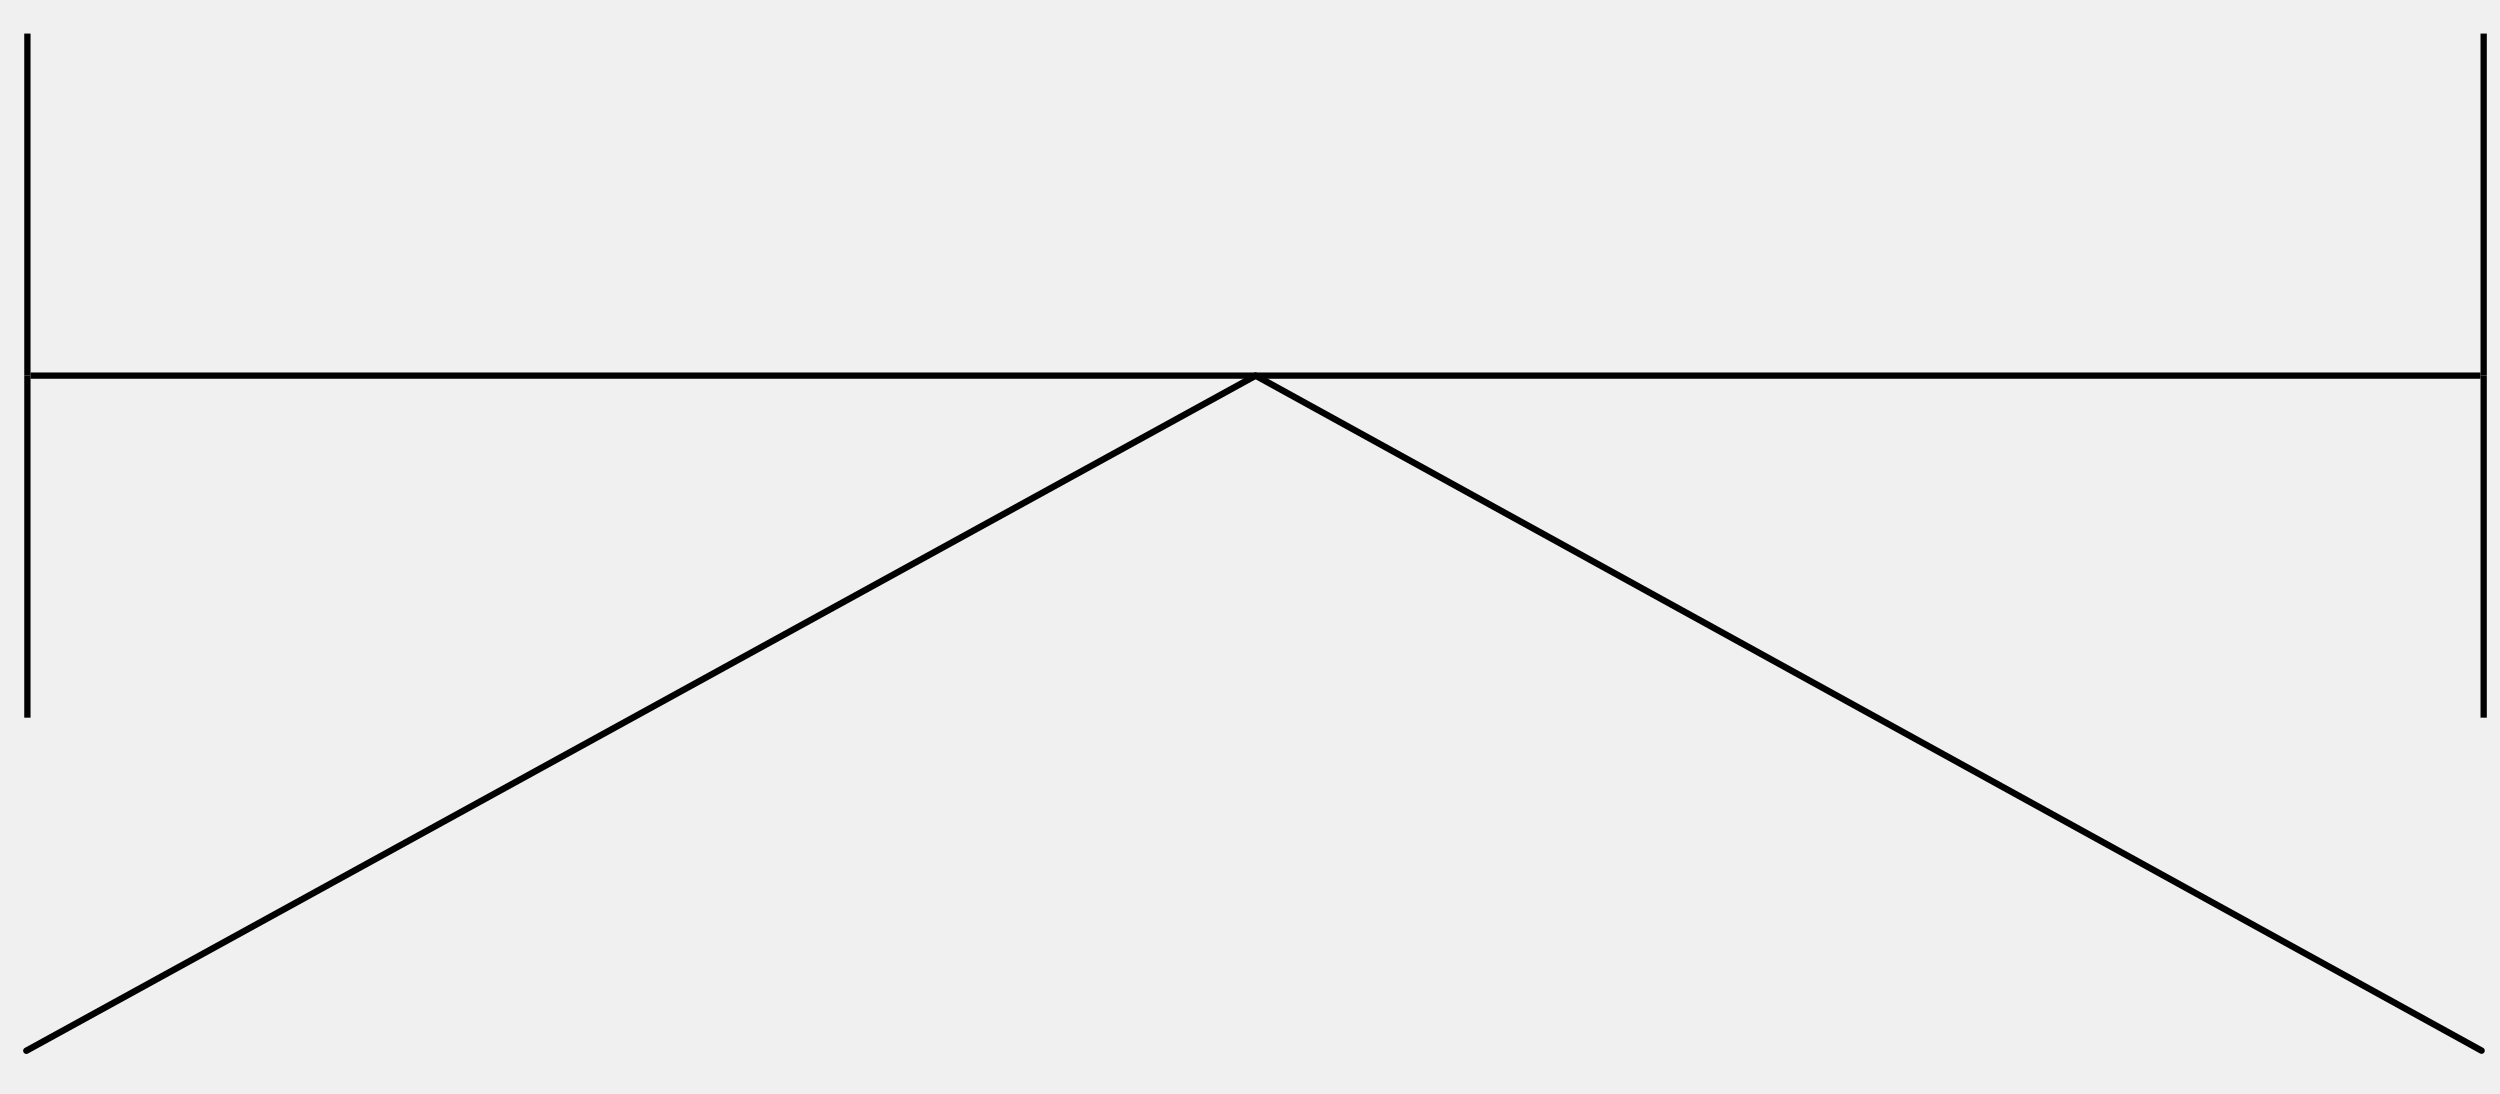
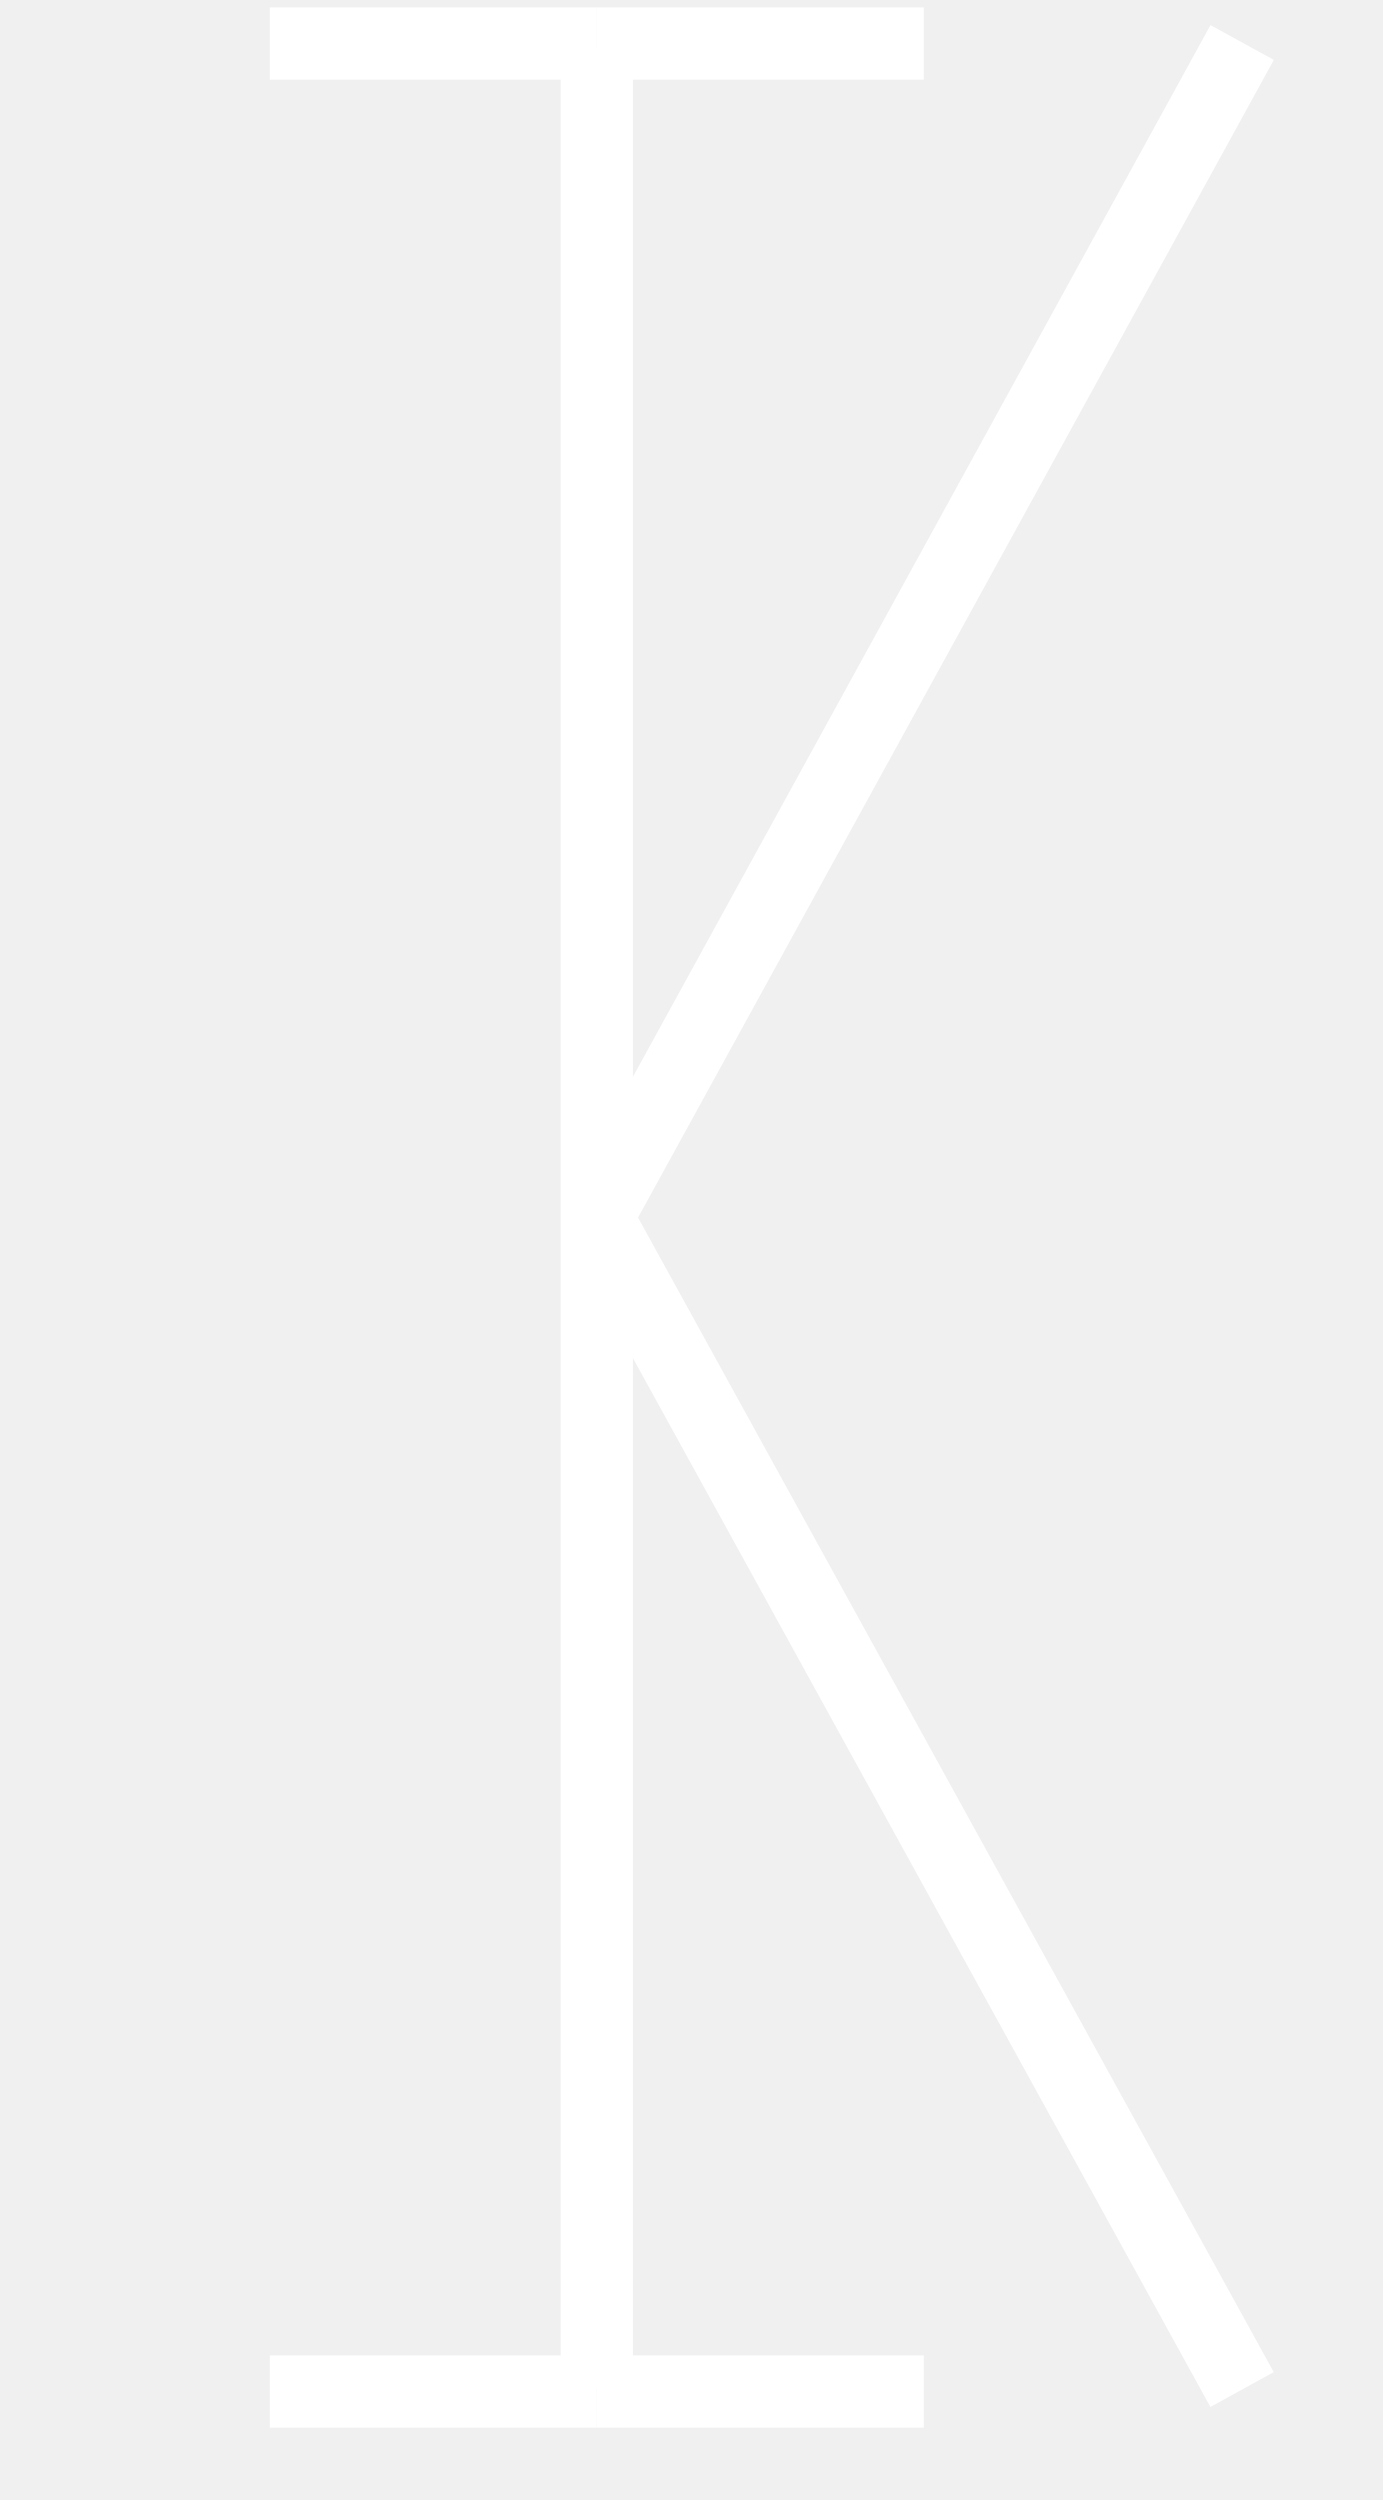
- <svg xmlns="http://www.w3.org/2000/svg" width="112mm" height="49mm" viewBox="0 0 396.85 173.622" id="svg2" version="1.1">
+ <svg xmlns="http://www.w3.org/2000/svg" width="26mm" height="47mm" viewBox="0 0 92.126 166.535" id="svg2" version="1.1">
+   <style type="text/css">
+    
+ path {
+ stroke-width: 12px;
+ stroke: white;
+ transition: stroke .2s;
+ }
+    
+    </style>
  <defs id="defs4" />
-   <g id="layer1" transform="translate(0,-878.7398)">
-     <g id="g4240" transform="translate(-173.9483,758.0185)">
-       <path id="path4152" d="m 178.797,180.348 388.909,0" style="fill:none;fill-rule:evenodd;stroke:#000000;stroke-width:1px;stroke-linecap:butt;stroke-linejoin:miter;stroke-opacity:1" />
+   <g id="layer1" transform="translate(0,-885.8264)">
+     <g id="g4240" transform="matrix(0,0.4011541,0.4011541,0,-32.59219,817.1994)">
+       <path id="path4152" d="m 178.797,180.348 388.909,0" />
      <g transform="translate(0.5,0)" id="g4171">
-         <path style="fill:none;fill-rule:evenodd;stroke:#000000;stroke-width:1px;stroke-linecap:butt;stroke-linejoin:miter;stroke-opacity:1" d="m 567.706,180.348 0,-54.296" id="path4154" />
-         <path style="fill:none;fill-rule:evenodd;stroke:#000000;stroke-width:1px;stroke-linecap:butt;stroke-linejoin:miter;stroke-opacity:1" d="m 567.706,234.644 0,-54.296" id="path4154-3" />
+         <path d="m 567.706,180.348 0,-54.296" id="path4154" />
+         <path d="m 567.706,234.644 0,-54.296" id="path4154-3" />
      </g>
      <g id="g4171-6" transform="translate(-389.4087,0)">
-         <path style="fill:none;fill-rule:evenodd;stroke:#000000;stroke-width:1px;stroke-linecap:butt;stroke-linejoin:miter;stroke-opacity:1" d="m 567.706,180.348 0,-54.296" id="path4154-7" />
-         <path style="fill:none;fill-rule:evenodd;stroke:#000000;stroke-width:1px;stroke-linecap:butt;stroke-linejoin:miter;stroke-opacity:1" d="m 567.706,234.644 0,-54.296" id="path4154-3-5" />
+         <path d="m 567.706,180.348 0,-54.296" id="path4154-7" />
+         <path d="m 567.706,234.644 0,-54.296" id="path4154-3-5" />
      </g>
-       <path id="path4196" d="M 373.288,180.364 567.87,287.499" style="fill:none;fill-rule:evenodd;stroke:#000000;stroke-width:1.024px;stroke-linecap:round;stroke-linejoin:miter;stroke-opacity:1" />
-       <path id="path4196-3" d="M 373.214,180.38 178.133,287.514" style="fill:none;fill-rule:evenodd;stroke:#000000;stroke-width:1.025px;stroke-linecap:round;stroke-linejoin:miter;stroke-opacity:1" />
+       <path id="path4196" d="M 373.288,180.364 567.87,287.499" />
+       <path id="path4196-3" d="M 373.214,180.38 178.133,287.514" />
    </g>
  </g>
</svg>
